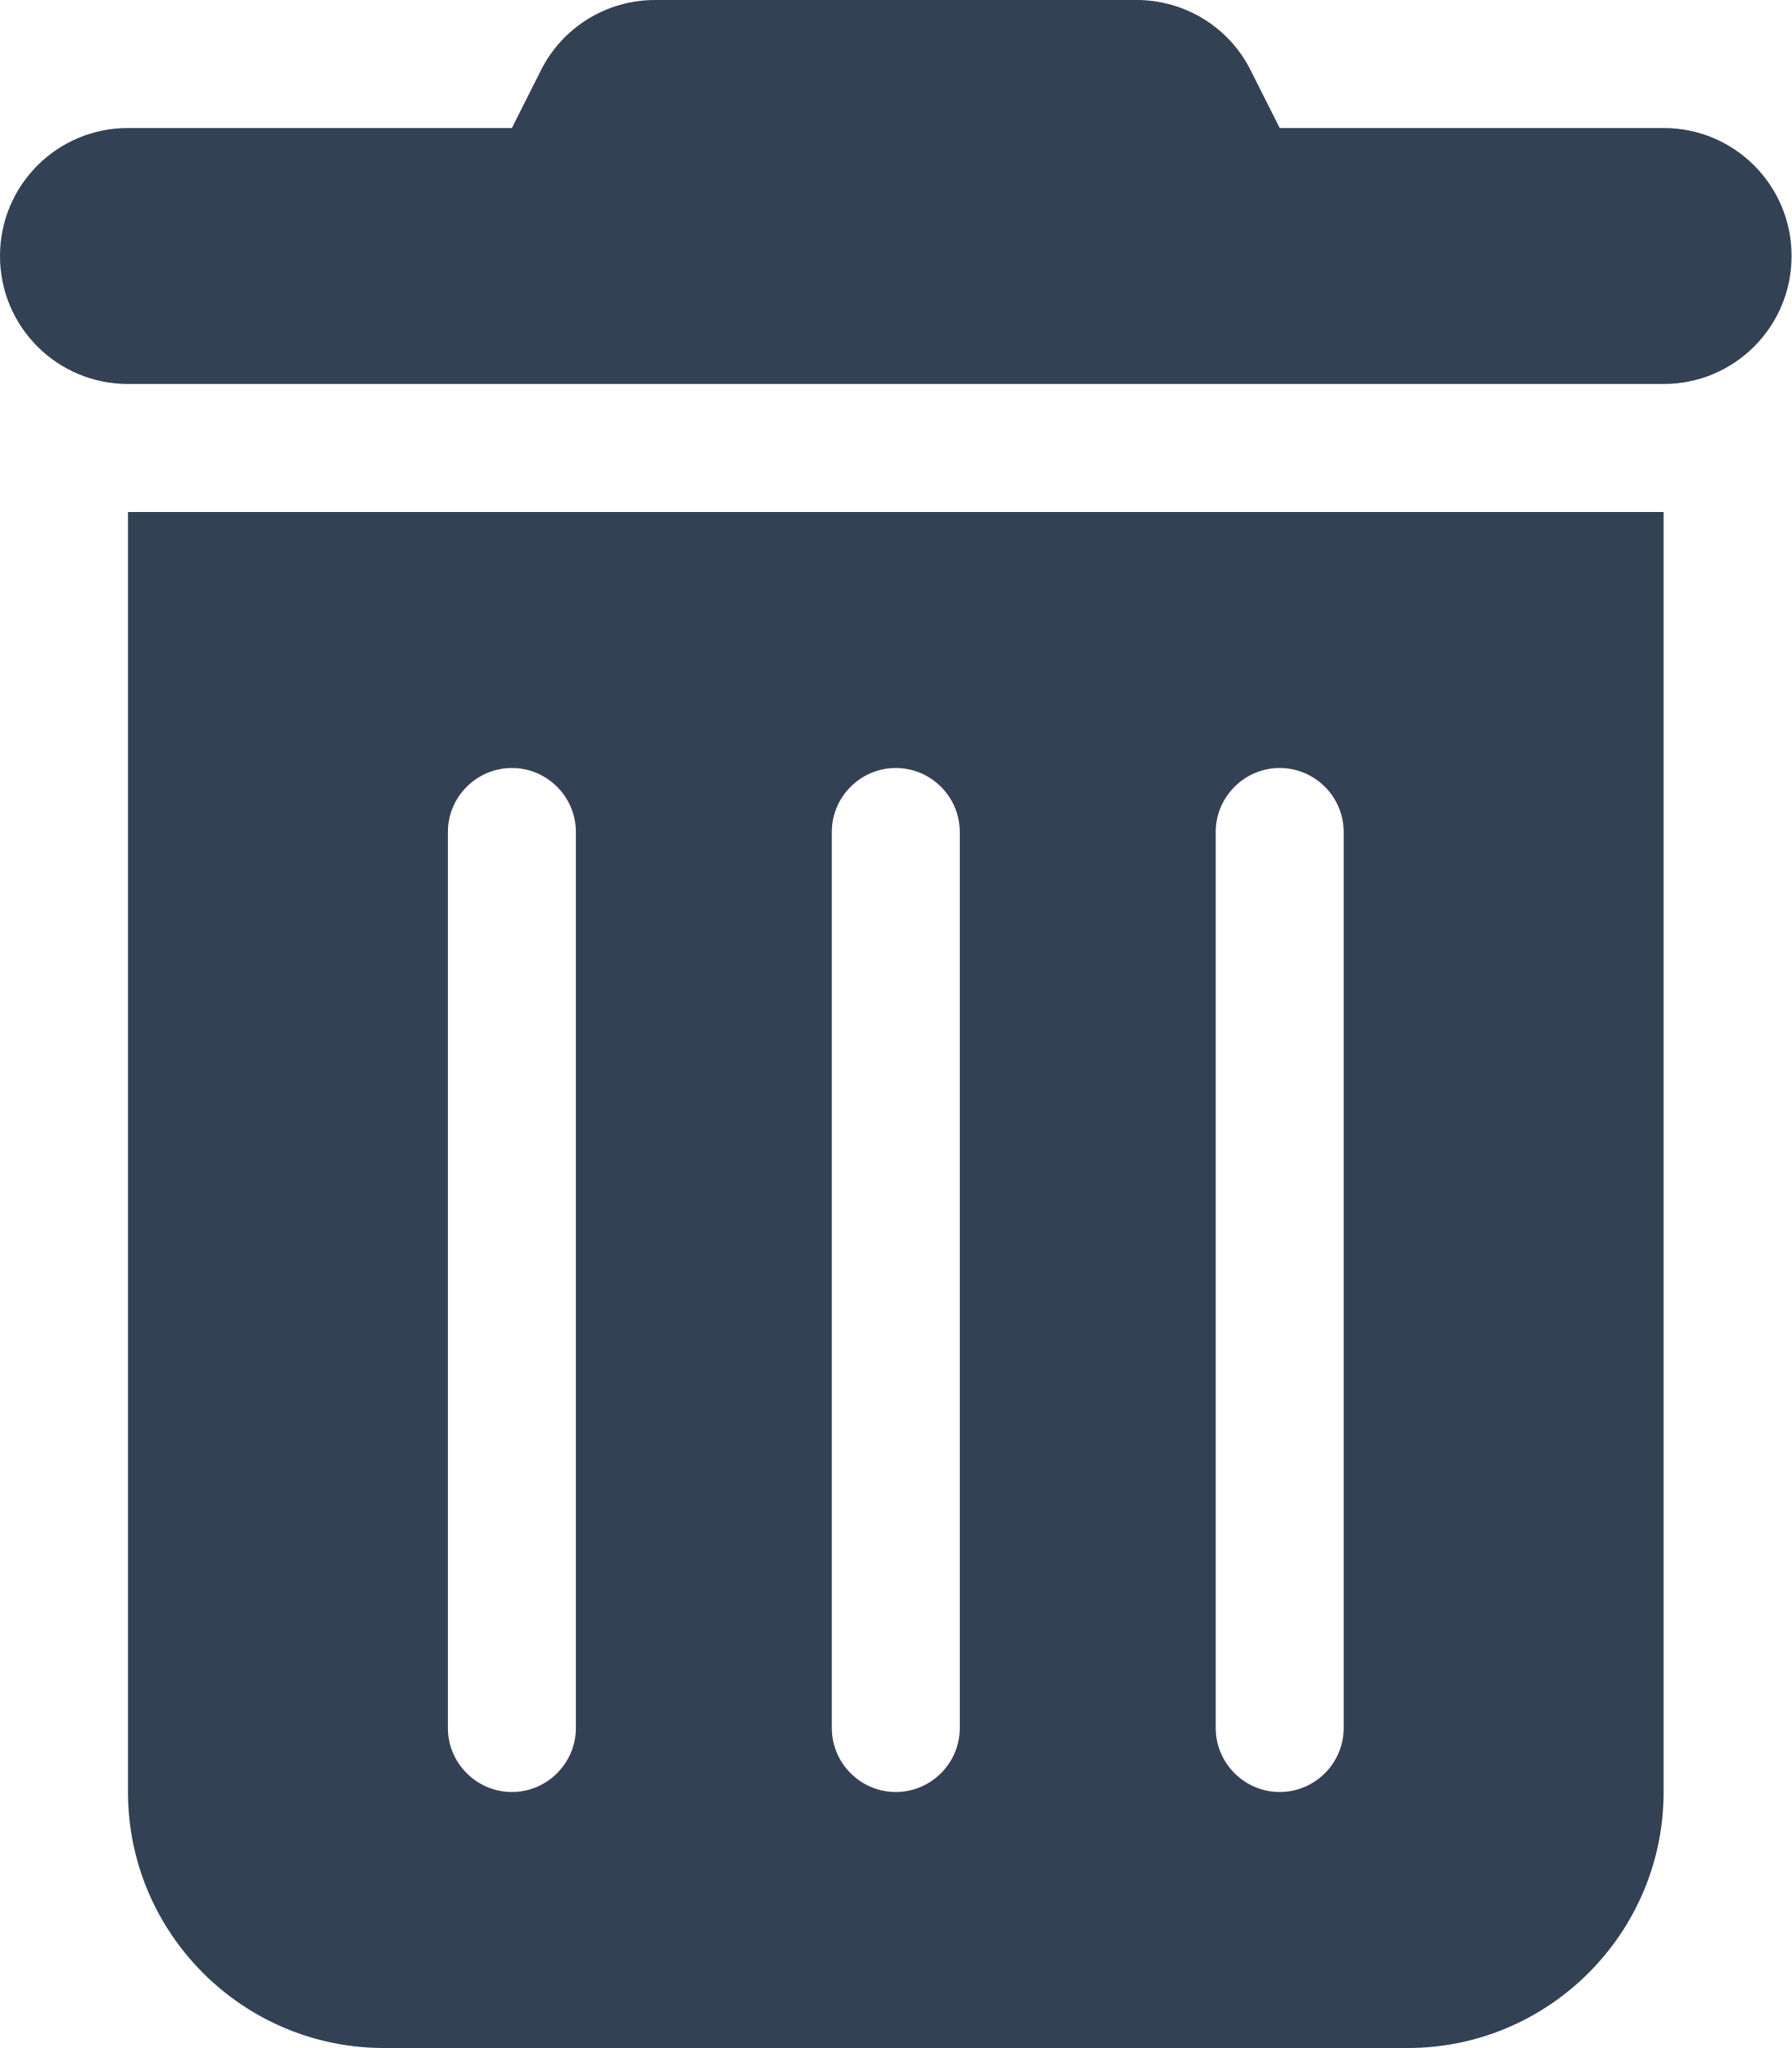
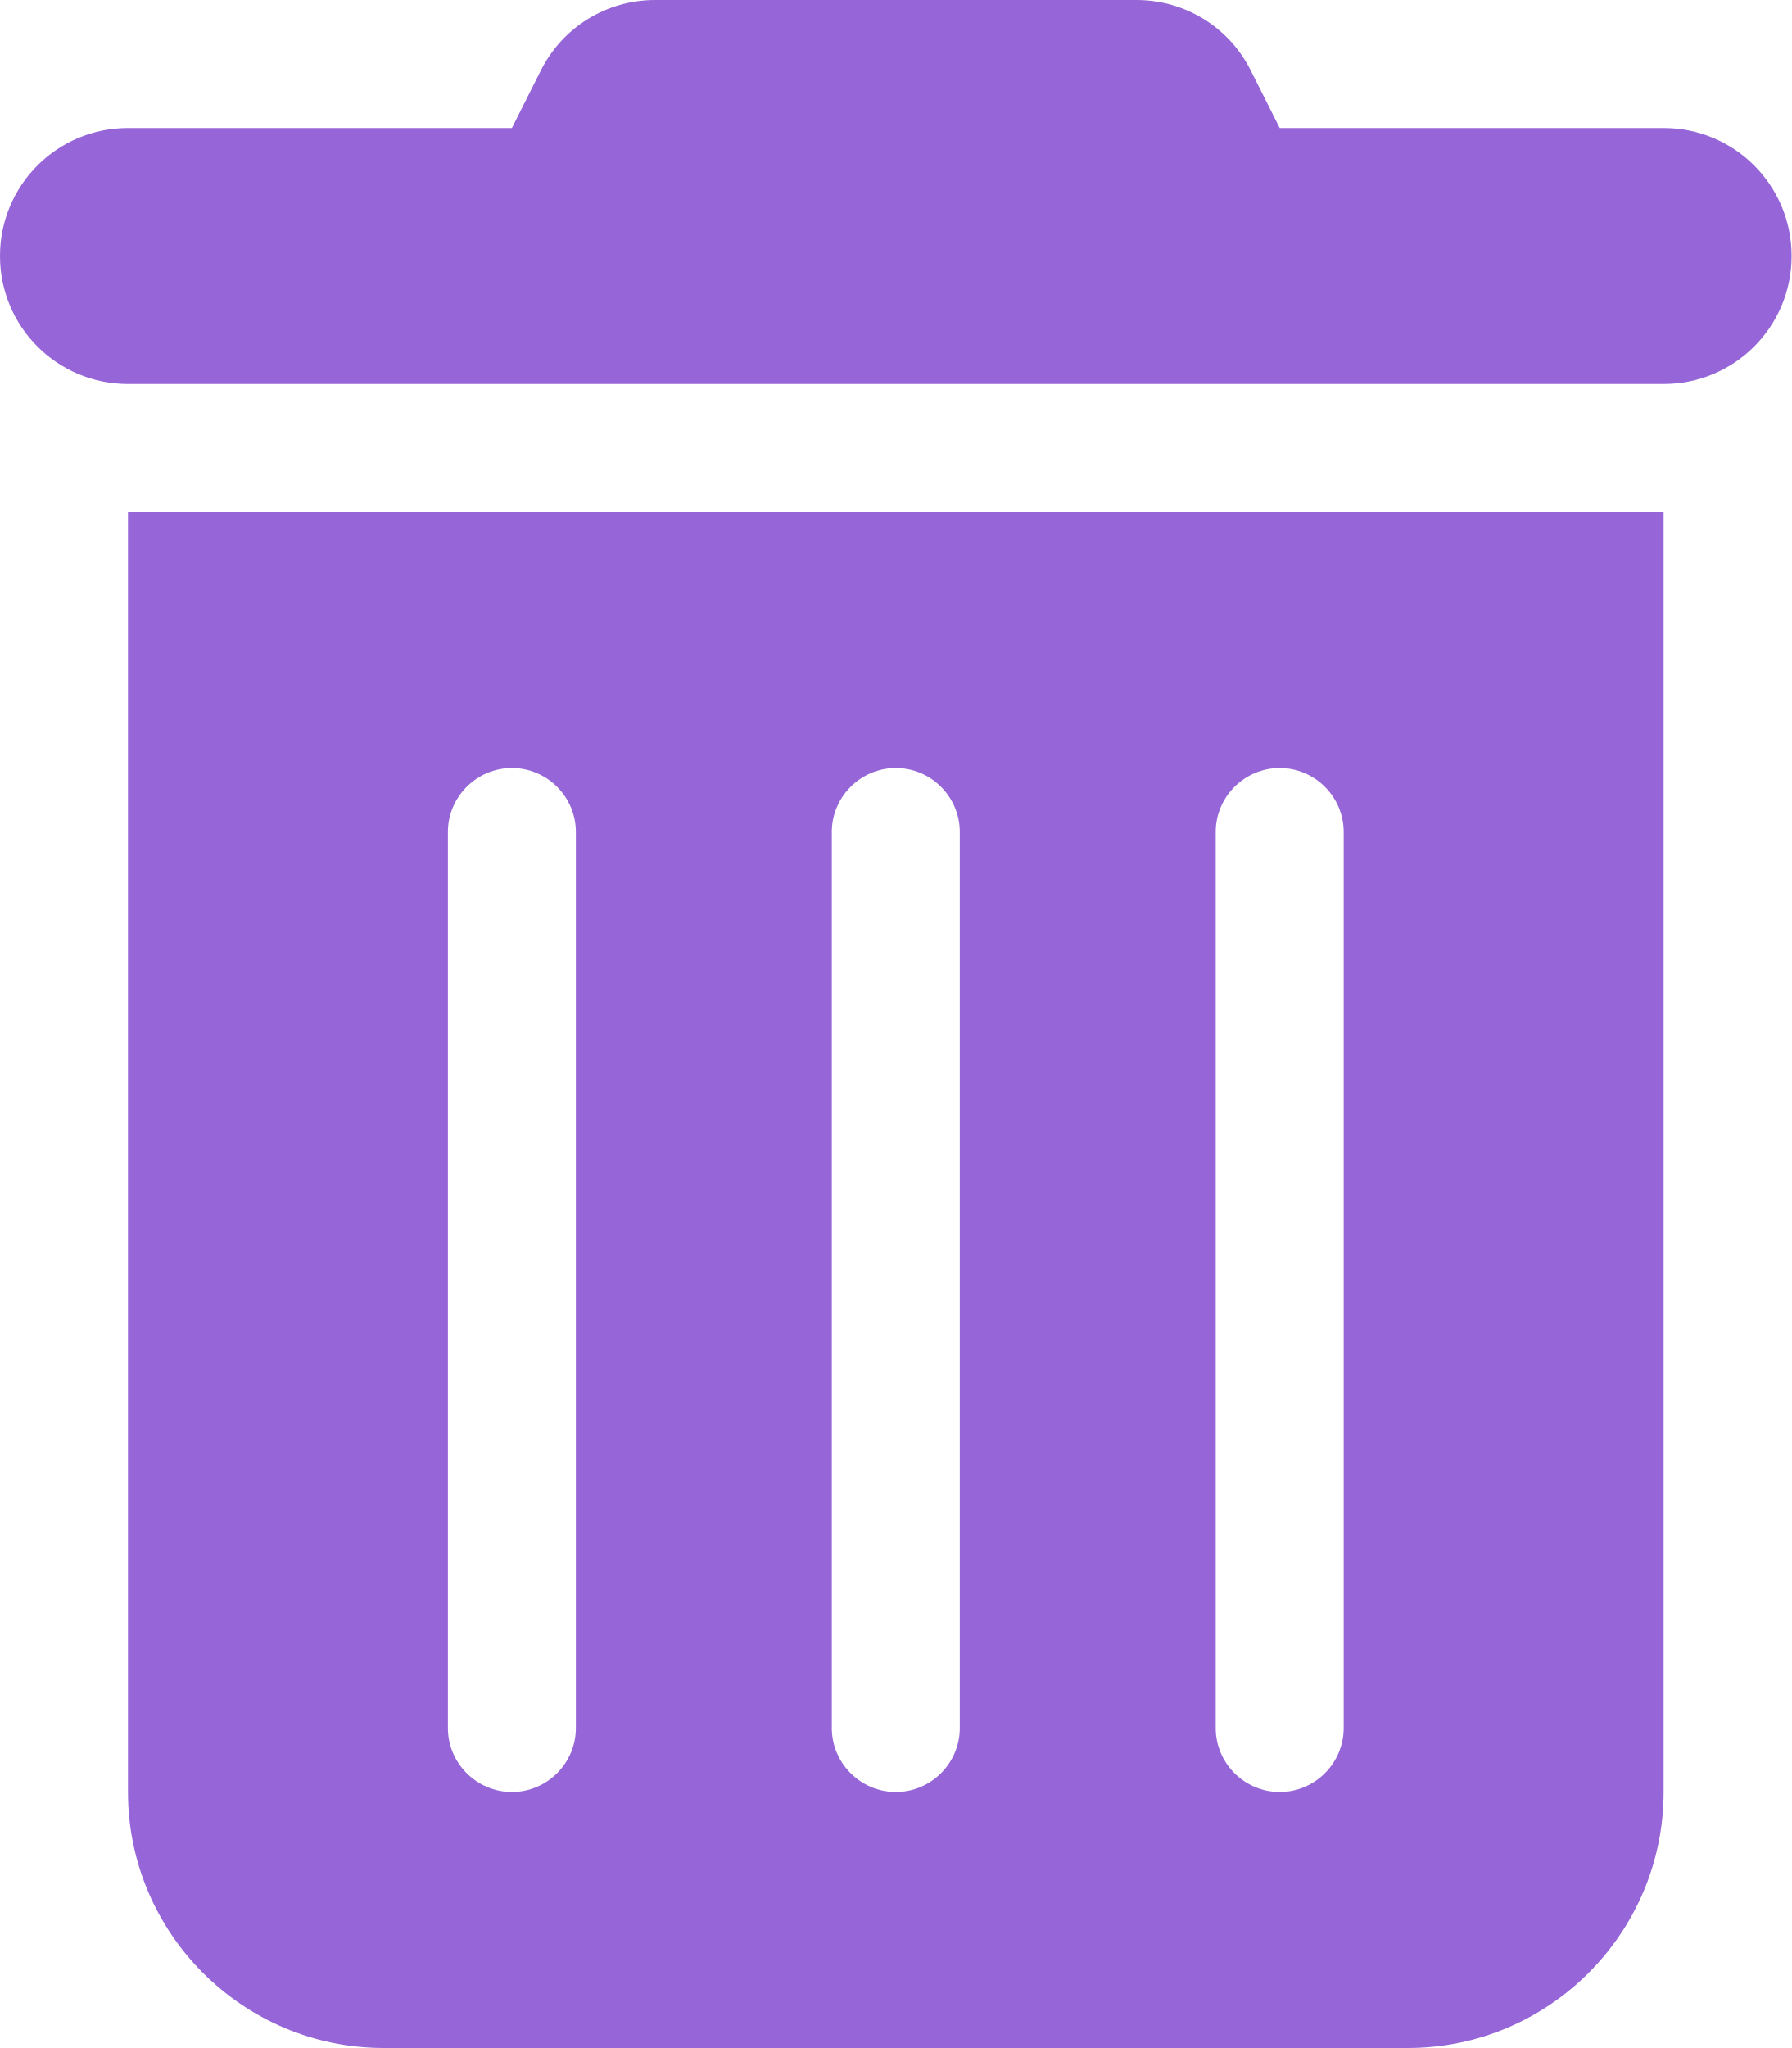
<svg xmlns="http://www.w3.org/2000/svg" viewBox="0 0 448 512">
-   <path fill="rgb(51 65 85)" d="M135.2 17.7C140.6 6.8 151.7 0 163.8 0L284.2 0c12.1 0 23.2 6.8 28.6 17.7L320 32l96 0c17.7 0 32 14.3 32 32s-14.3 32-32 32L32 96C14.3 96 0 81.7 0 64S14.3 32 32 32l96 0 7.2-14.3zM32 128l384 0 0 320c0 35.3-28.7 64-64 64L96 512c-35.3 0-64-28.7-64-64l0-320zm96 64c-8.8 0-16 7.2-16 16l0 224c0 8.8 7.2 16 16 16s16-7.2 16-16l0-224c0-8.8-7.2-16-16-16zm96 0c-8.8 0-16 7.2-16 16l0 224c0 8.8 7.2 16 16 16s16-7.2 16-16l0-224c0-8.8-7.2-16-16-16zm96 0c-8.8 0-16 7.2-16 16l0 224c0 8.8 7.2 16 16 16s16-7.2 16-16l0-224c0-8.8-7.2-16-16-16z" />
+   <path fill="#9666d9" d="M135.2 17.7C140.6 6.8 151.7 0 163.8 0L284.2 0c12.1 0 23.2 6.8 28.6 17.7L320 32l96 0c17.7 0 32 14.3 32 32s-14.3 32-32 32L32 96C14.3 96 0 81.7 0 64S14.3 32 32 32l96 0 7.2-14.3zM32 128l384 0 0 320c0 35.3-28.7 64-64 64L96 512c-35.3 0-64-28.7-64-64l0-320zm96 64c-8.8 0-16 7.2-16 16l0 224c0 8.8 7.2 16 16 16s16-7.2 16-16l0-224c0-8.8-7.2-16-16-16zm96 0c-8.8 0-16 7.2-16 16l0 224c0 8.8 7.2 16 16 16s16-7.2 16-16l0-224c0-8.8-7.2-16-16-16zm96 0c-8.8 0-16 7.2-16 16l0 224c0 8.8 7.2 16 16 16s16-7.2 16-16l0-224c0-8.8-7.2-16-16-16z" />
</svg>
